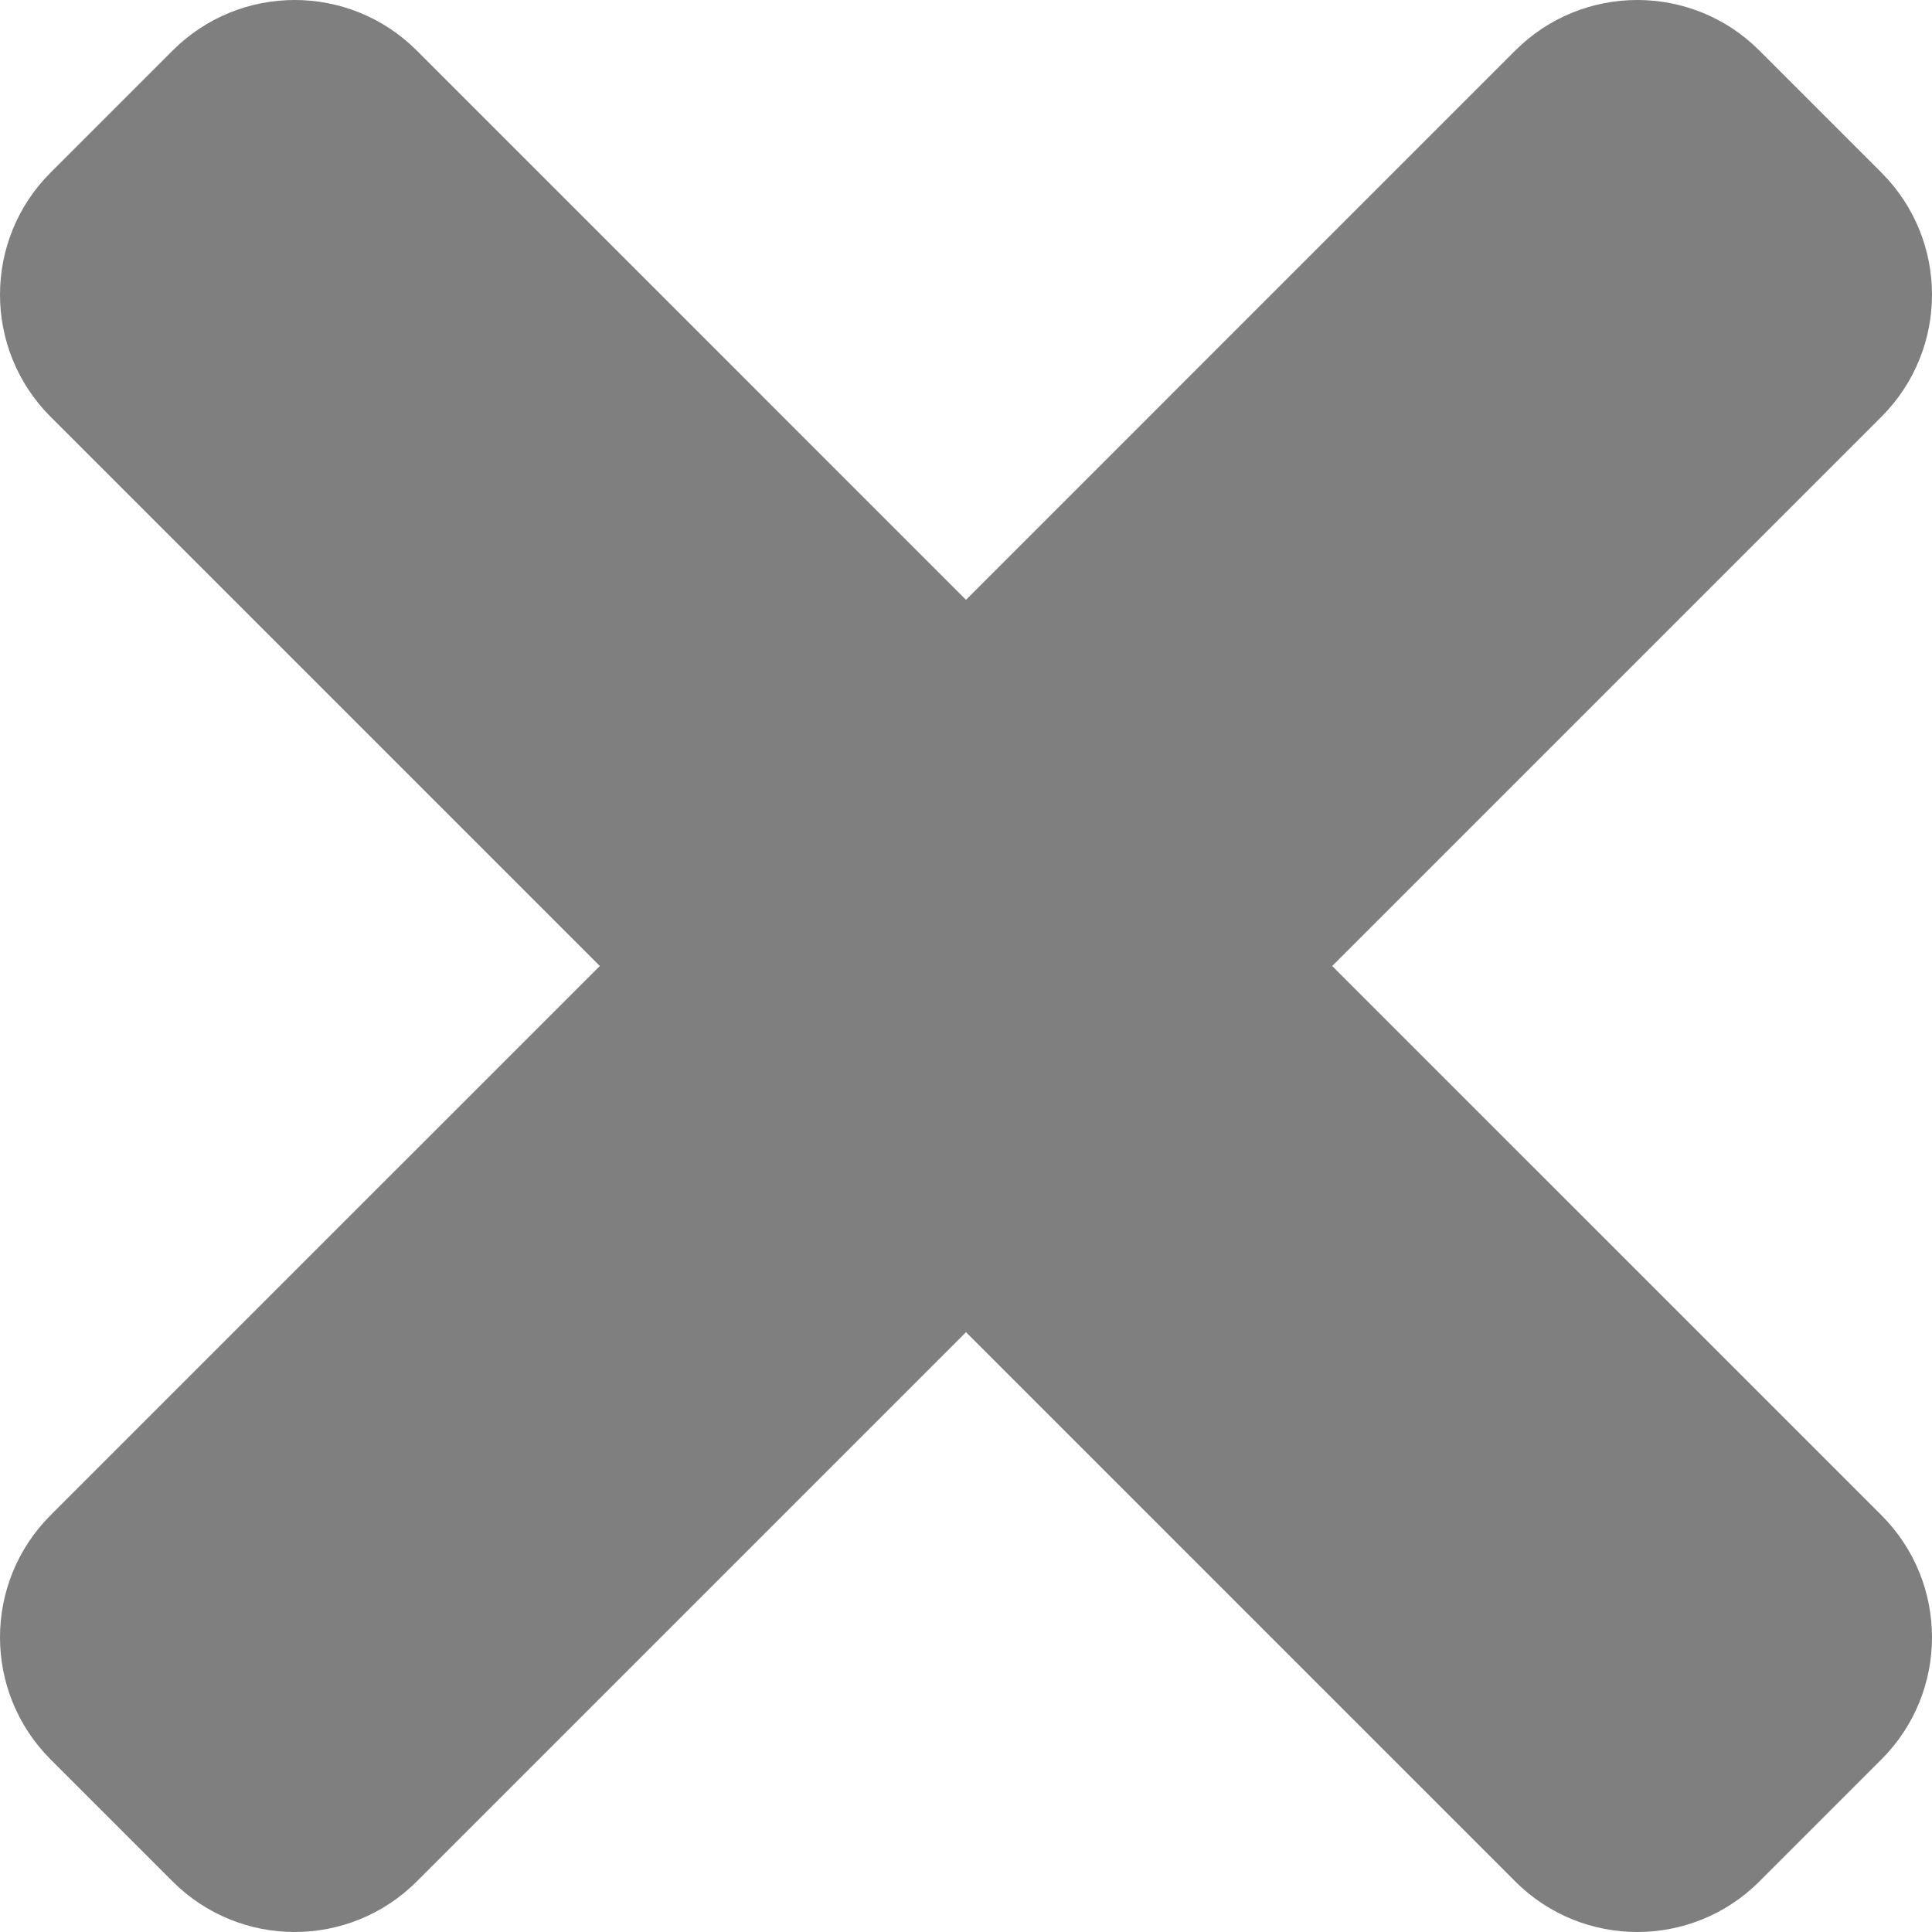
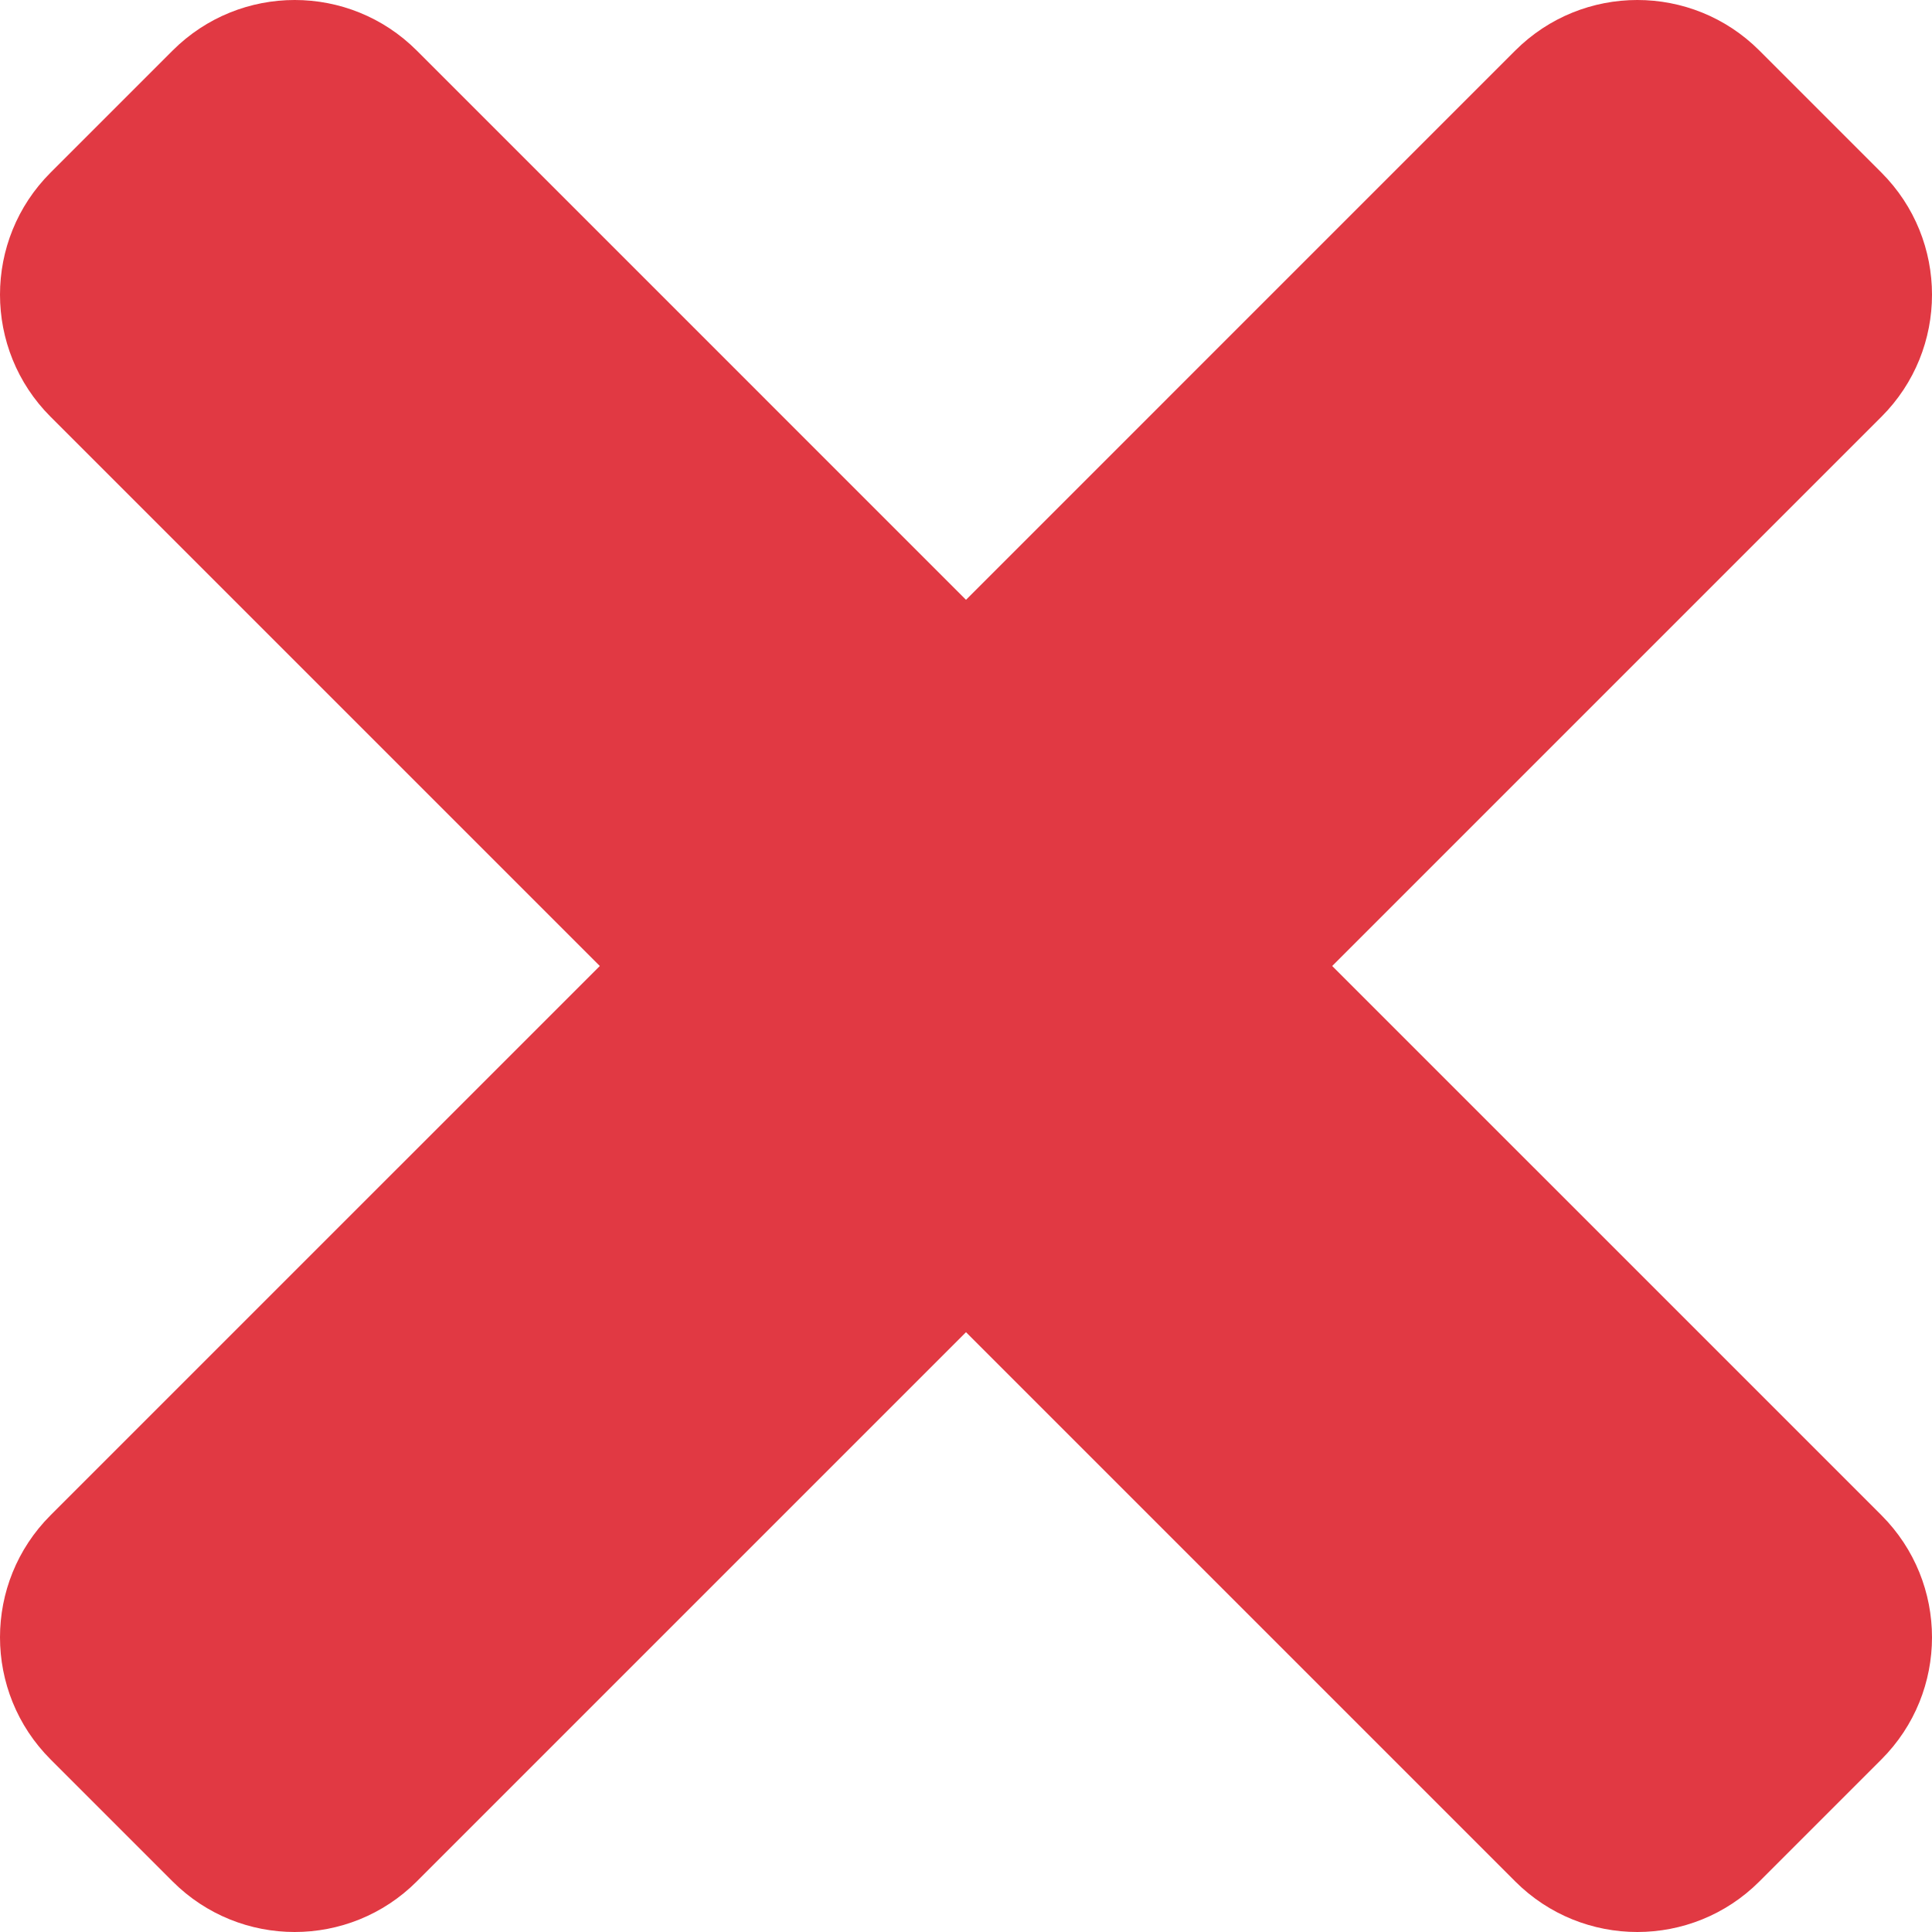
<svg xmlns="http://www.w3.org/2000/svg" height="352" width="352" id="svg4" version="1.1" viewBox="0 0 352 352" role="img" class="svg-inline--fa fa-times fa-w-11" data-icon="times" data-prefix="fas" focusable="false" aria-hidden="true">
  <defs id="defs8" />
-   <path fill="#7f7f7f" id="path2" d="M 242.72,176 342.79,75.93 c 12.28,-12.28 12.28,-32.19 0,-44.48 L 320.55,9.21 c -12.28,-12.28 -32.19,-12.28 -44.48,0 L 176,109.28 75.93,9.21 C 63.65,-3.07 43.74,-3.07 31.45,9.21 L 9.21,31.45 c -12.28,12.28 -12.28,32.19 0,44.48 L 109.28,176 9.21,276.07 c -12.28,12.28 -12.28,32.19 0,44.48 l 22.24,22.24 c 12.28,12.28 32.2,12.28 44.48,0 L 176,242.72 276.07,342.79 c 12.28,12.28 32.2,12.28 44.48,0 l 22.24,-22.24 c 12.28,-12.28 12.28,-32.19 0,-44.48 z" />
+   <path fill="#e13943" id="path2" d="M 242.72,176 342.79,75.93 c 12.28,-12.28 12.28,-32.19 0,-44.48 L 320.55,9.21 c -12.28,-12.28 -32.19,-12.28 -44.48,0 L 176,109.28 75.93,9.21 C 63.65,-3.07 43.74,-3.07 31.45,9.21 L 9.21,31.45 c -12.28,12.28 -12.28,32.19 0,44.48 L 109.28,176 9.21,276.07 c -12.28,12.28 -12.28,32.19 0,44.48 l 22.24,22.24 c 12.28,12.28 32.2,12.28 44.48,0 L 176,242.72 276.07,342.79 c 12.28,12.28 32.2,12.28 44.48,0 l 22.24,-22.24 c 12.28,-12.28 12.28,-32.19 0,-44.48 z" />
</svg>
